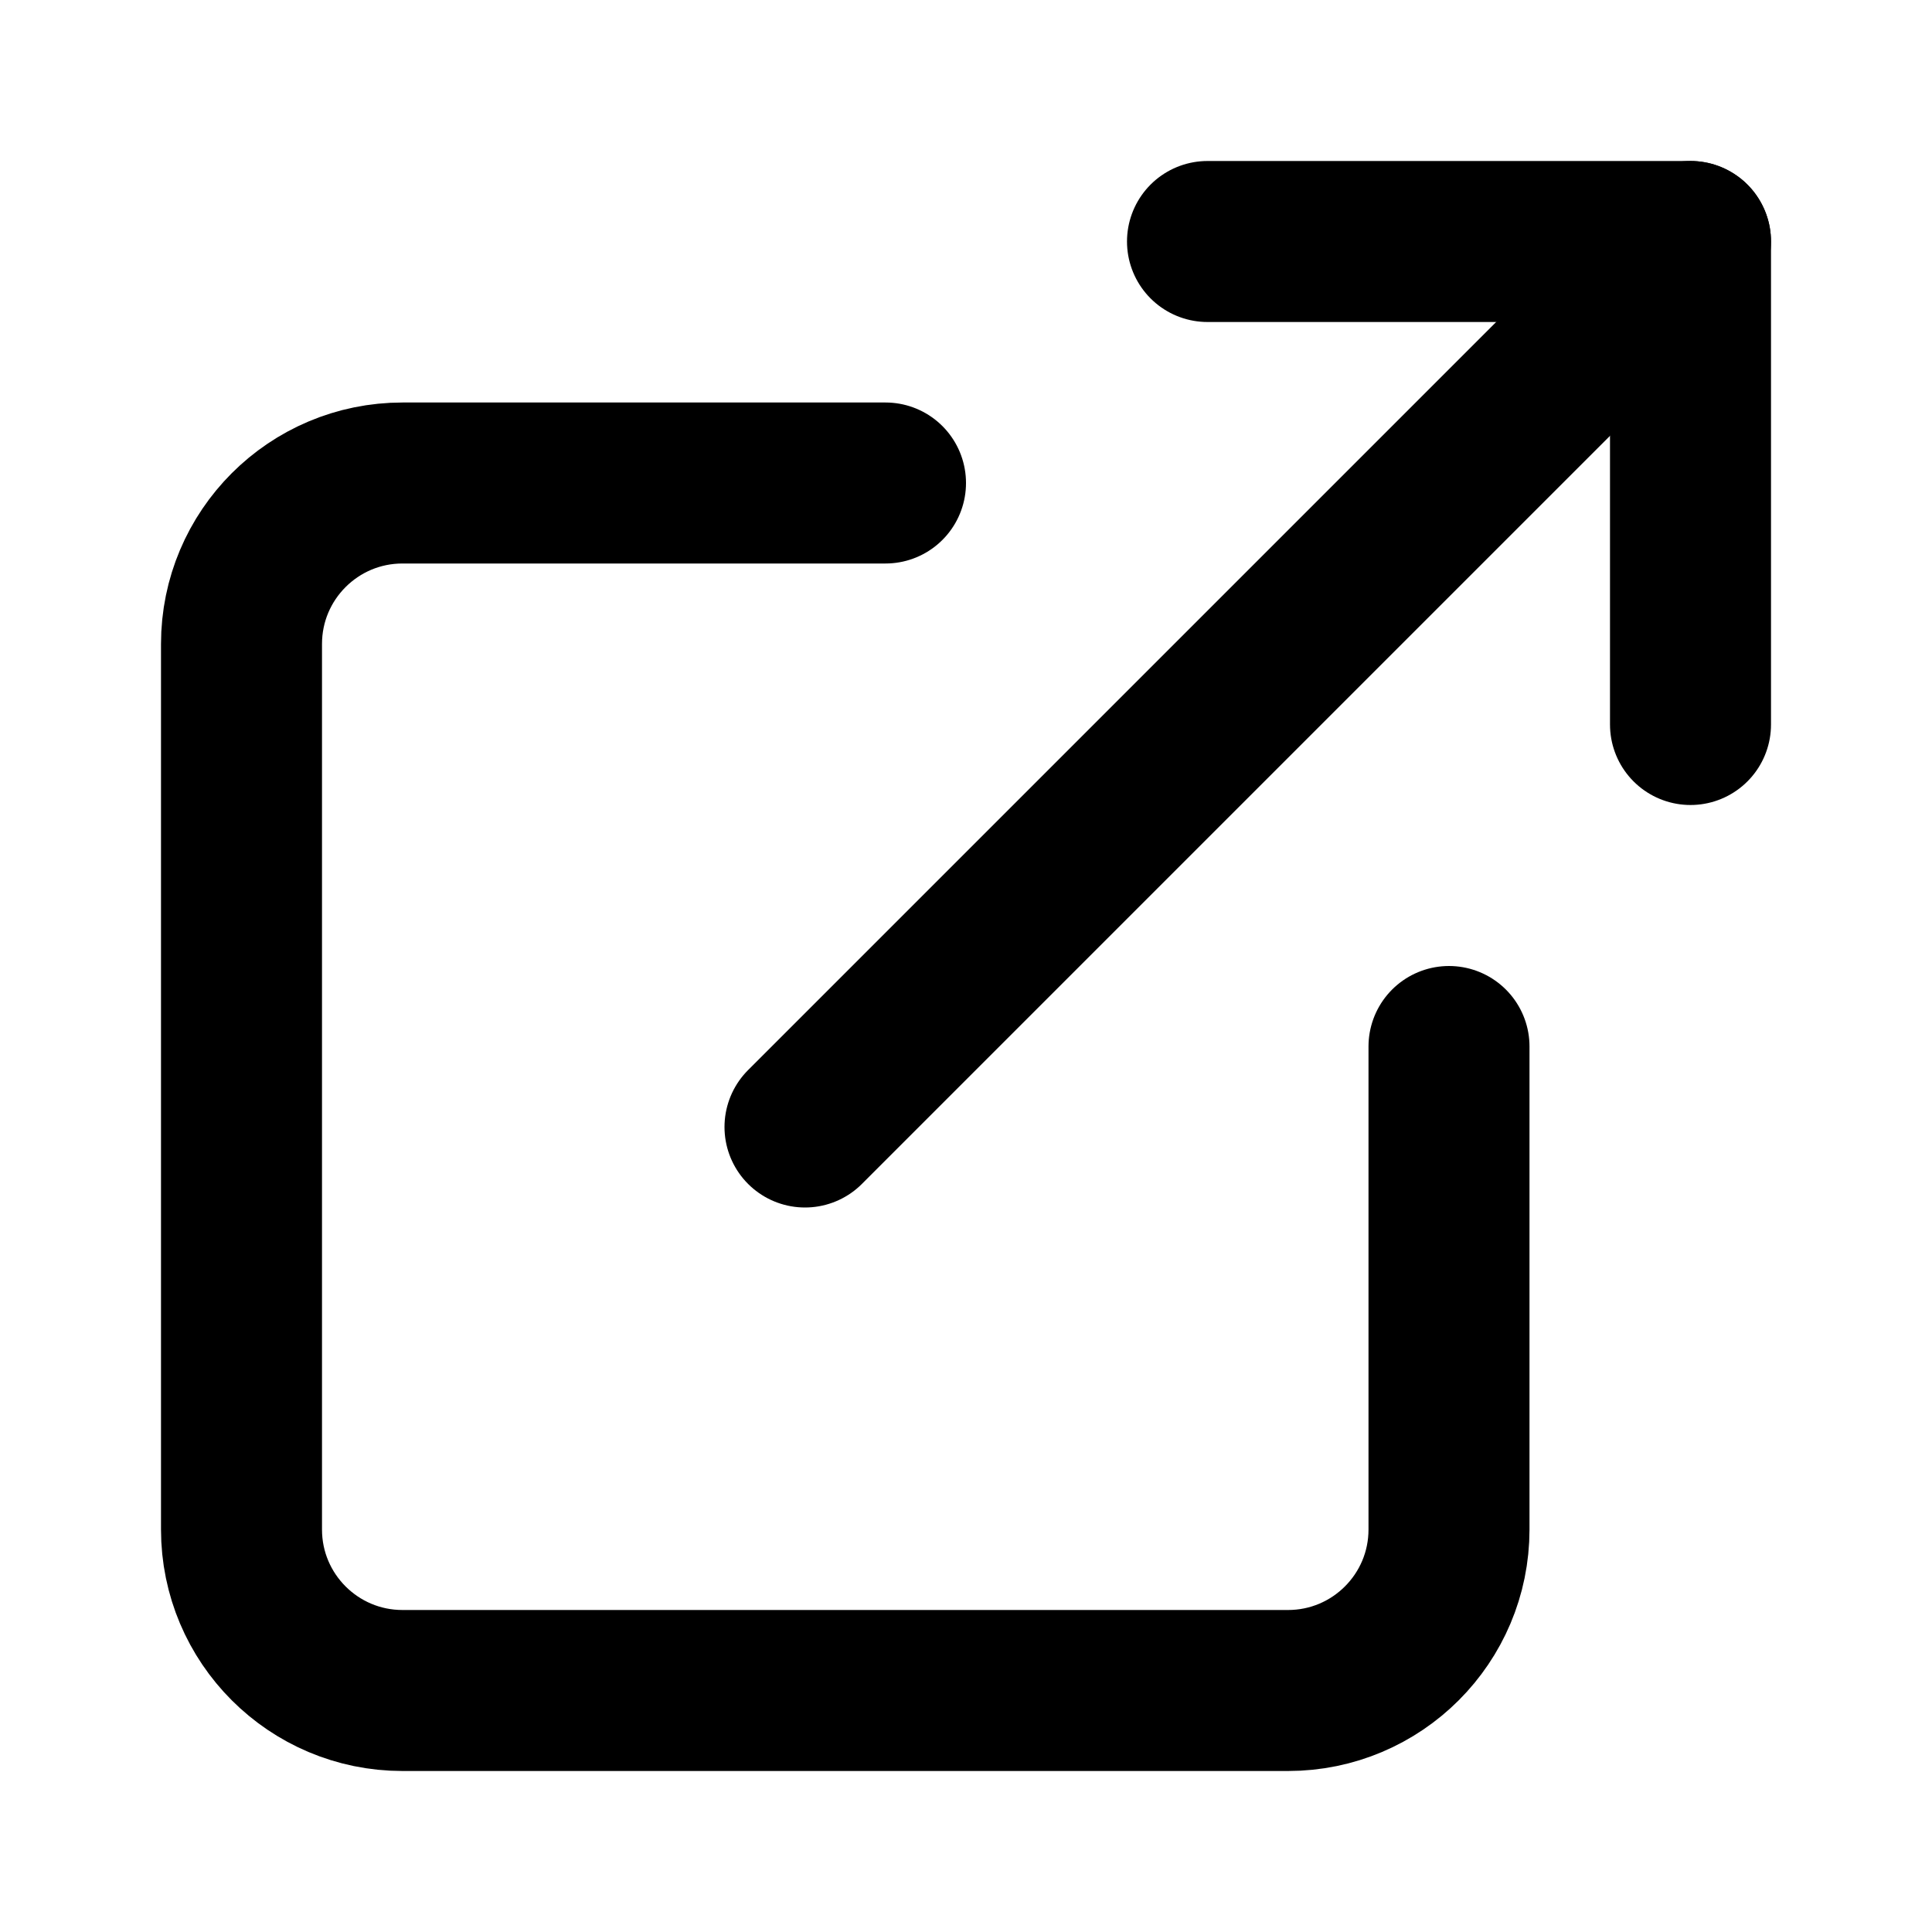
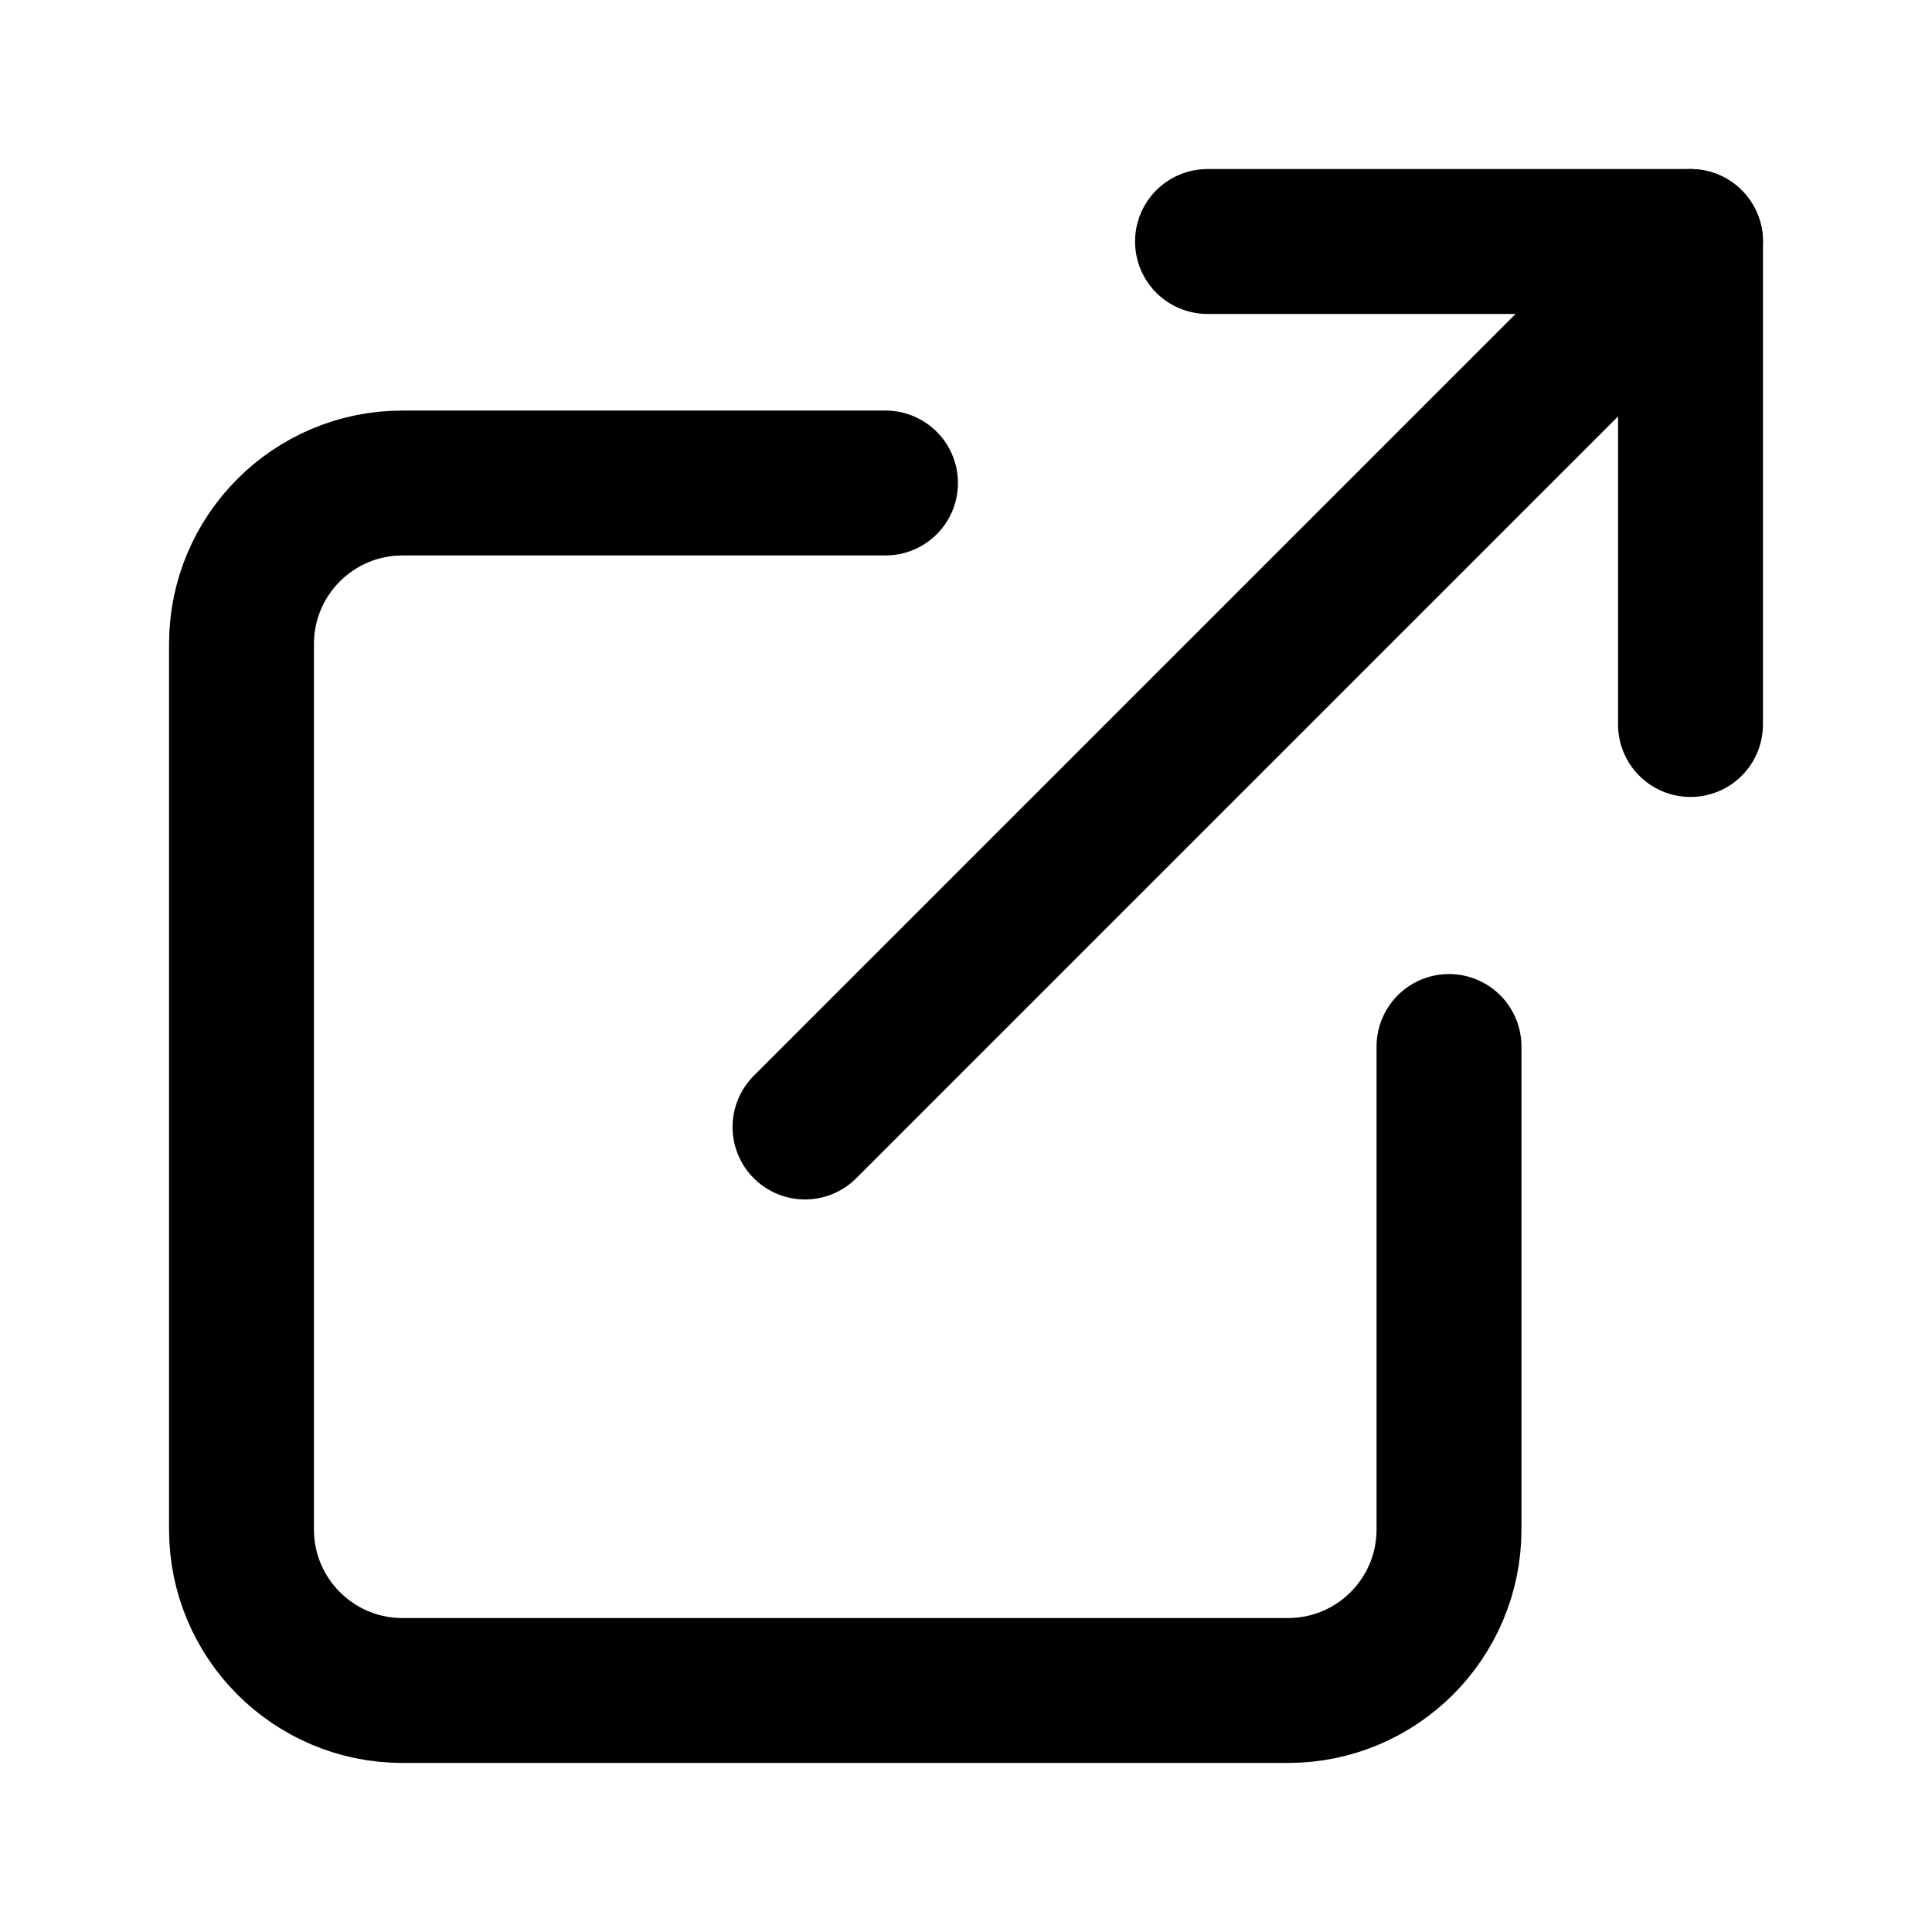
- <svg xmlns="http://www.w3.org/2000/svg" width="24" height="24" viewBox="0 0 24 24" fill="none" stroke="currentColor" stroke-width="2" stroke-linecap="round" stroke-linejoin="round">
-   <path d="M15 3h6v6" />
-   <path d="M10 14 21 3" />
+ <svg xmlns="http://www.w3.org/2000/svg" width="24" height="24" viewBox="0 0 24 24" fill="none" stroke="currentColor" stroke-width="1.8" stroke-linecap="round" stroke-linejoin="round">
  <path d="M18 13v6a2 2 0 0 1-2 2H5a2 2 0 0 1-2-2V8a2 2 0 0 1 2-2h6" />
+   <polyline points="15 3 21 3 21 9" />
+   <line x1="10" y1="14" x2="21" y2="3" />
</svg>
